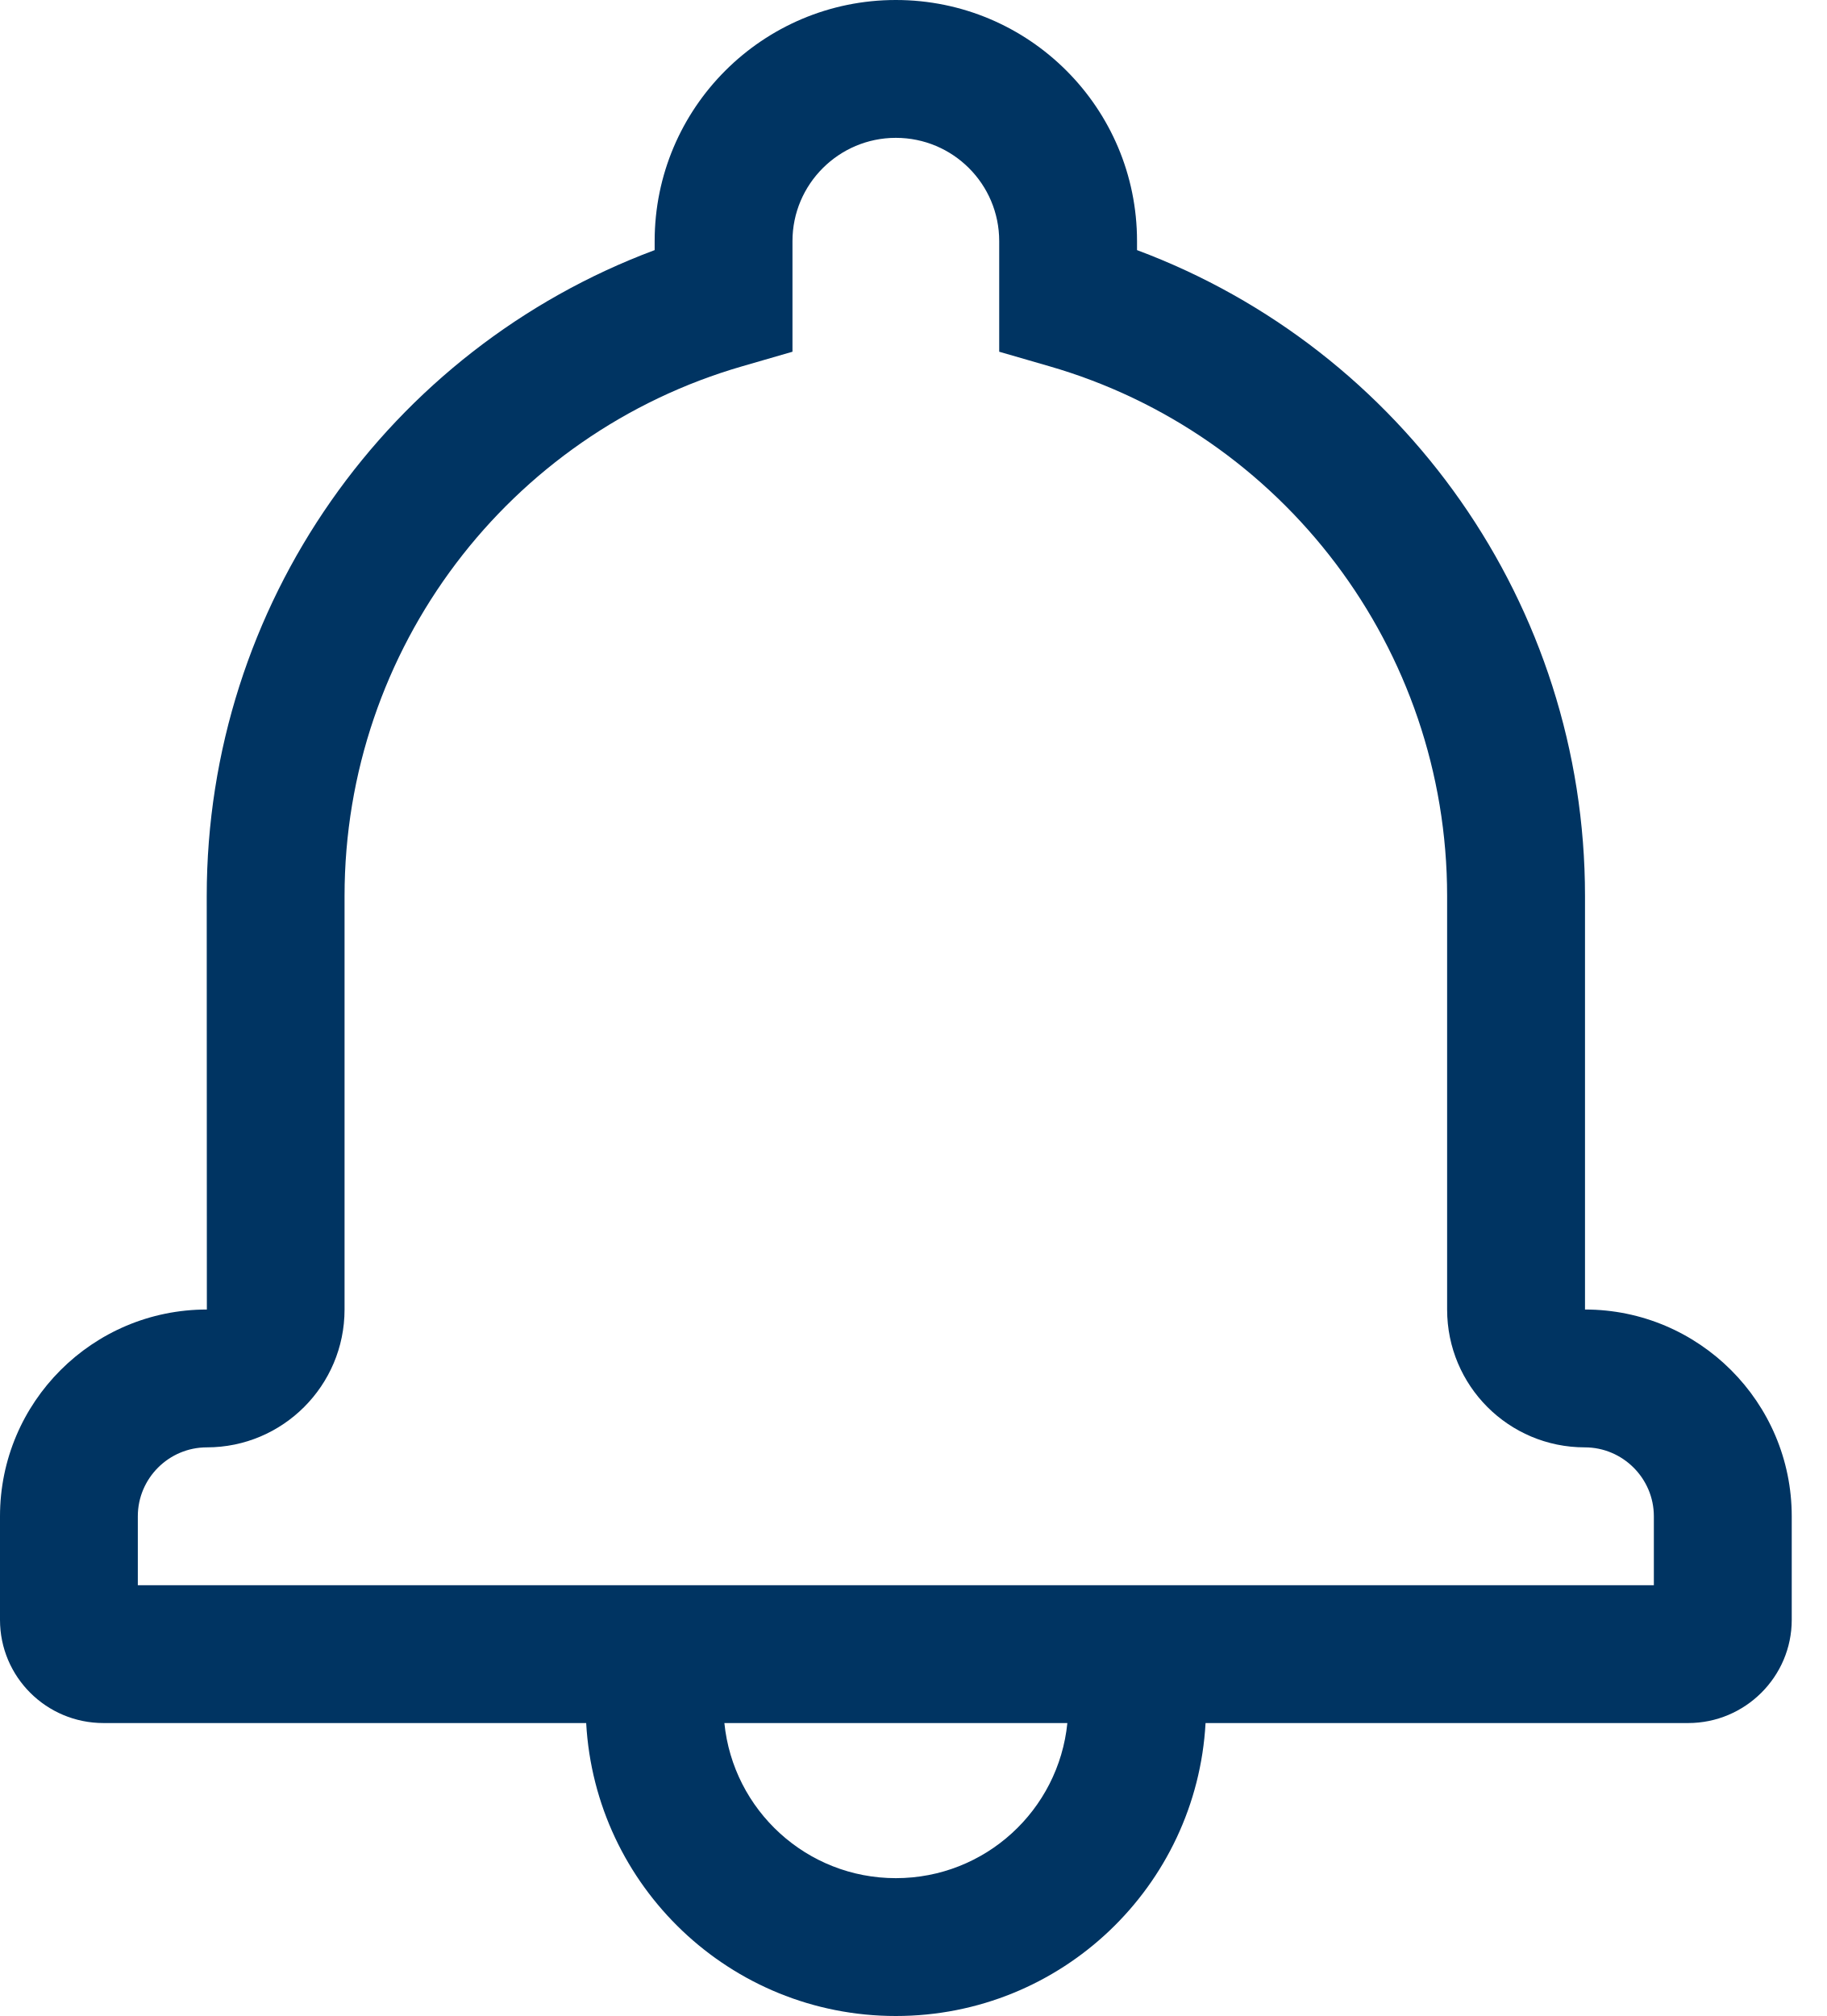
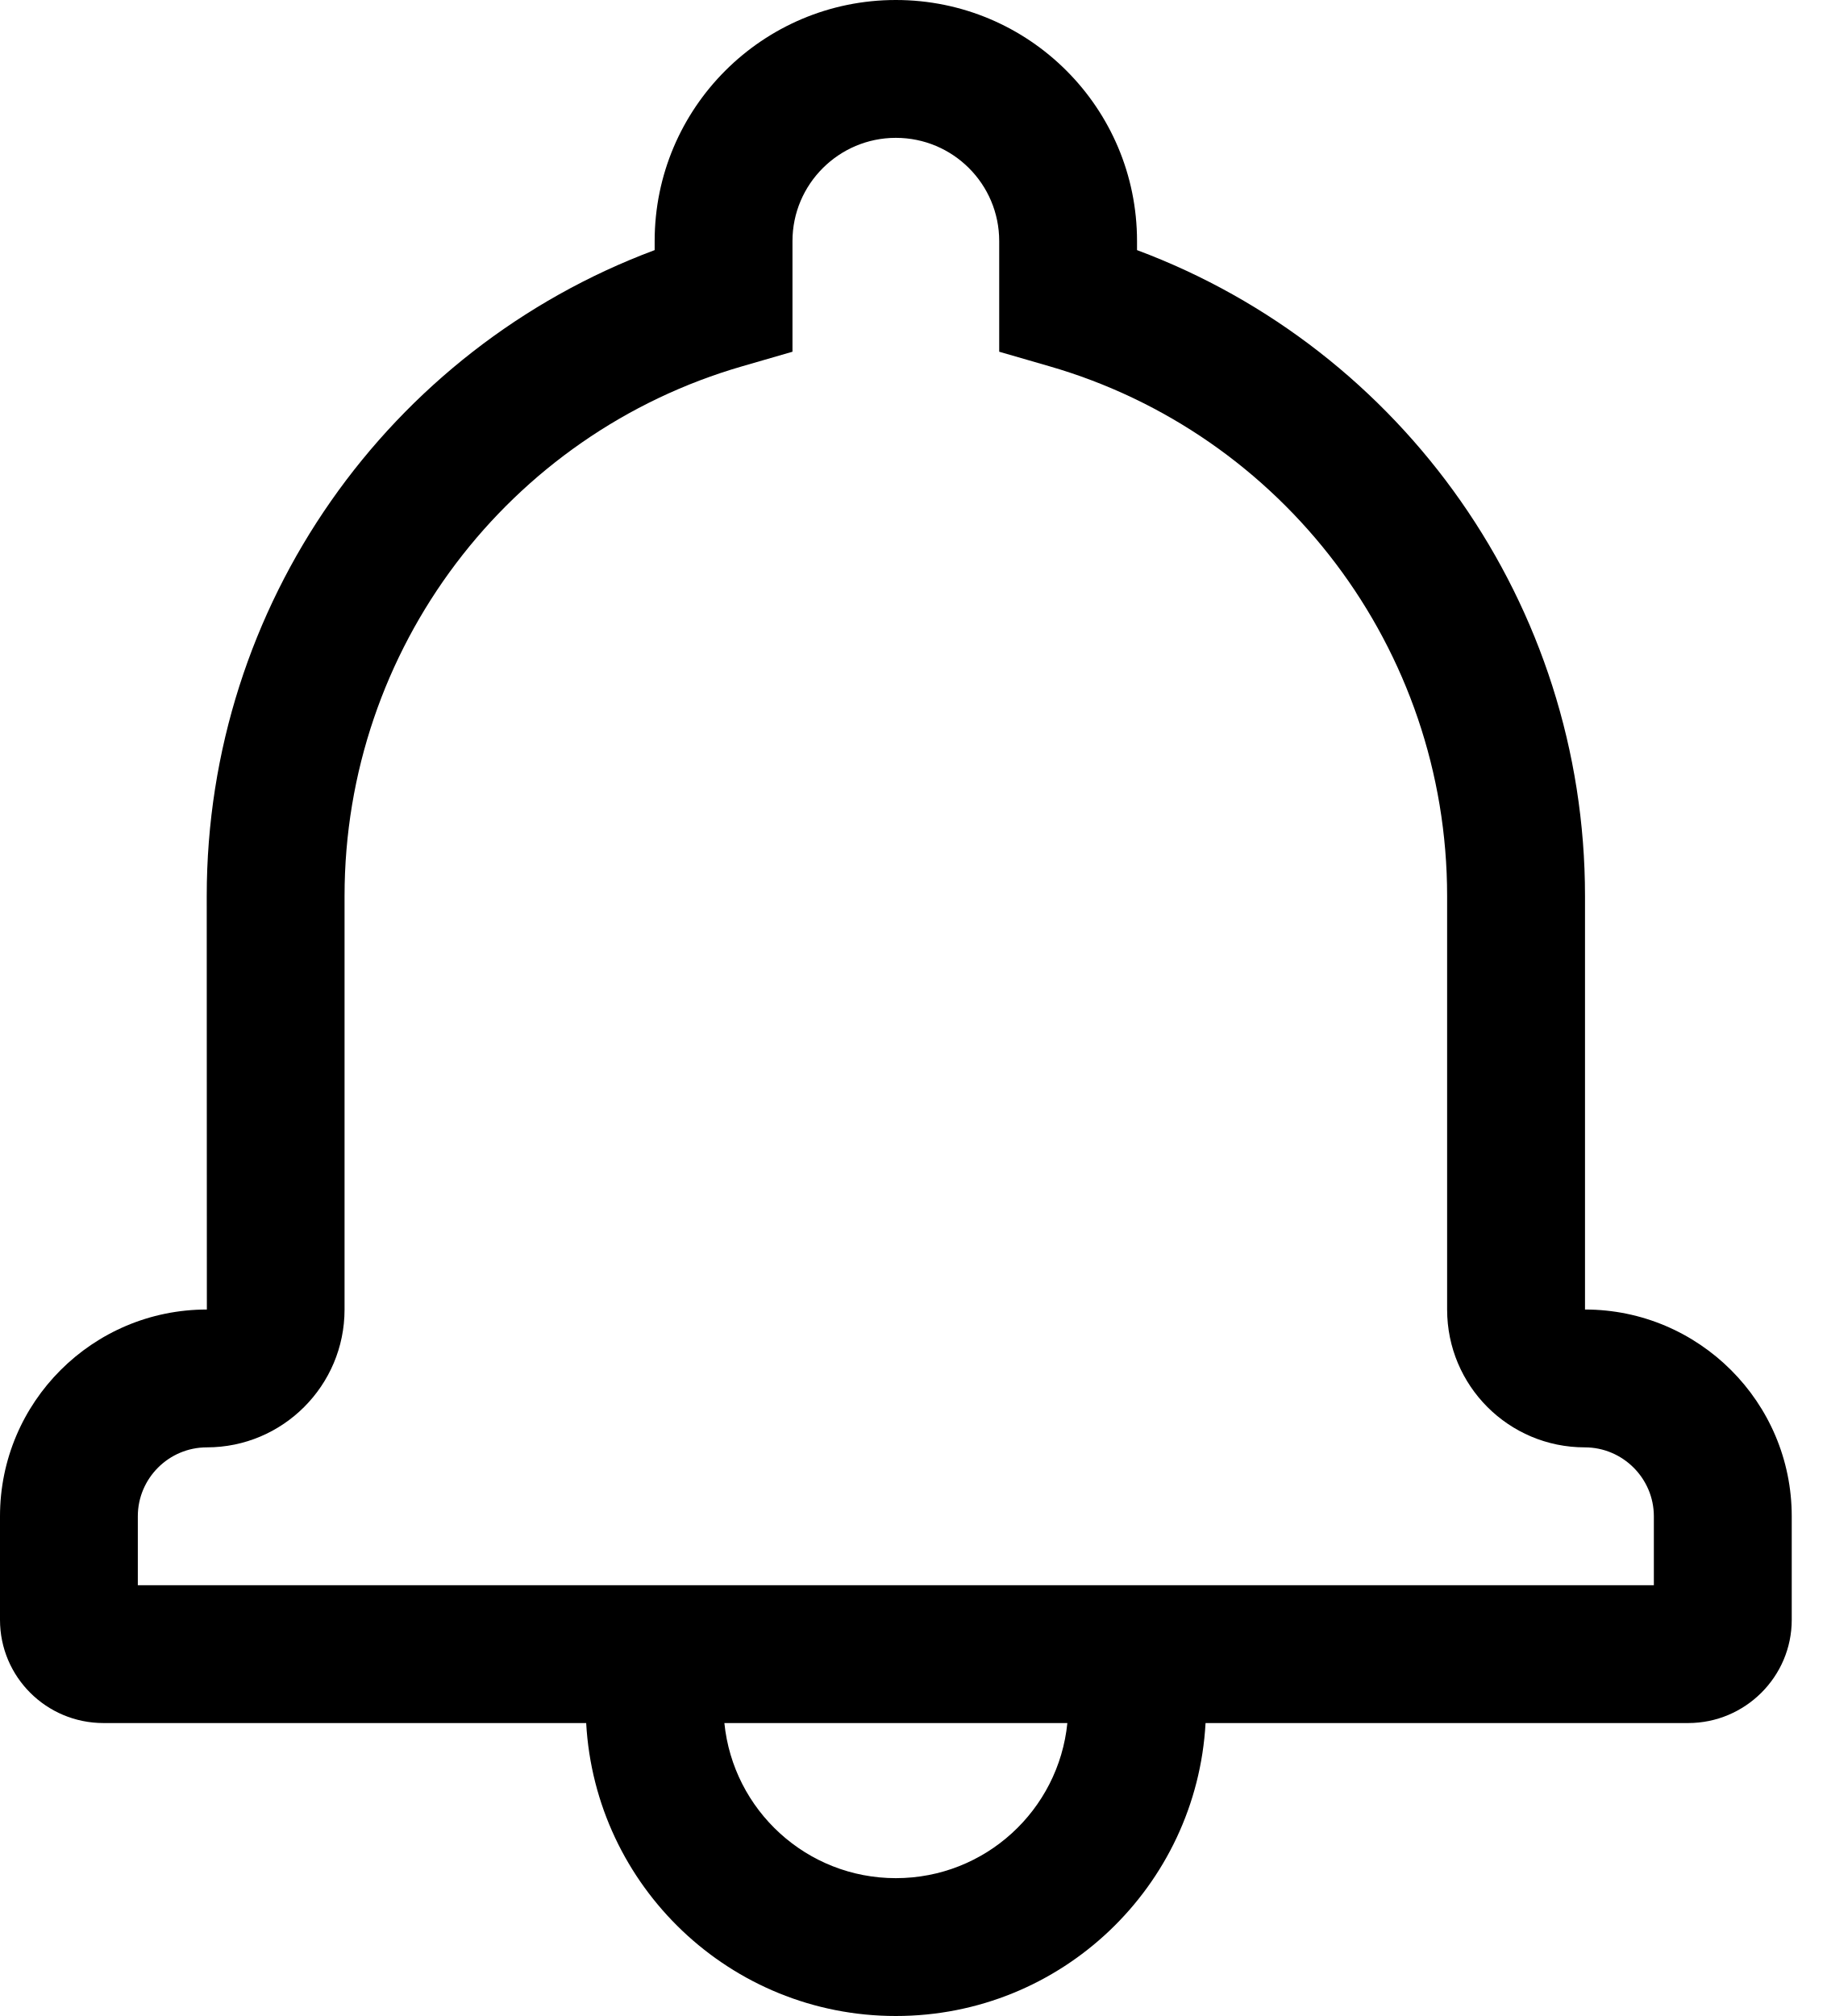
<svg xmlns="http://www.w3.org/2000/svg" width="29" height="32" viewBox="0 0 29 32" fill="none">
-   <path id="notification" d="M19.139 27.35C18.996 29.942 16.851 32 14.222 32C11.594 32 9.449 29.942 9.306 27.35H1.643C0.735 27.35 0 26.617 0 25.712V24.068C0 22.256 1.47 20.786 3.284 20.786L3.282 14.222C3.282 9.598 6.173 5.545 10.393 3.97V3.827C10.393 1.714 12.109 0 14.222 0C16.338 0 18.051 1.714 18.051 3.827V3.97C22.271 5.545 25.163 9.598 25.163 14.222V20.786C26.97 20.786 28.445 22.256 28.445 24.068V25.712C28.445 26.613 27.707 27.35 26.801 27.35H19.139ZM16.945 27.35H11.5C11.639 28.733 12.804 29.812 14.222 29.812C15.641 29.812 16.806 28.733 16.945 27.35ZM26.256 25.162V24.068C26.256 23.466 25.763 22.974 25.16 22.974C23.953 22.974 22.974 21.998 22.974 20.786V14.222C22.974 10.297 20.367 6.882 16.654 5.812L15.863 5.583V3.827C15.863 2.921 15.128 2.188 14.222 2.188C13.318 2.188 12.581 2.923 12.581 3.827V5.583L11.79 5.812C8.077 6.882 5.47 10.295 5.47 14.222V20.786C5.47 21.994 4.489 22.974 3.284 22.974C2.679 22.974 2.188 23.466 2.188 24.068V25.162H26.256Z" fill="#003462" />
+   <path id="notification" d="M19.139 27.35C18.996 29.942 16.851 32 14.222 32C11.594 32 9.449 29.942 9.306 27.35H1.643C0.735 27.35 0 26.617 0 25.712V24.068C0 22.256 1.47 20.786 3.284 20.786L3.282 14.222C3.282 9.598 6.173 5.545 10.393 3.97V3.827C10.393 1.714 12.109 0 14.222 0C16.338 0 18.051 1.714 18.051 3.827V3.97C22.271 5.545 25.163 9.598 25.163 14.222V20.786C26.97 20.786 28.445 22.256 28.445 24.068V25.712C28.445 26.613 27.707 27.35 26.801 27.35H19.139ZM16.945 27.35H11.5C11.639 28.733 12.804 29.812 14.222 29.812C15.641 29.812 16.806 28.733 16.945 27.35ZM26.256 25.162V24.068C26.256 23.466 25.763 22.974 25.16 22.974C23.953 22.974 22.974 21.998 22.974 20.786V14.222C22.974 10.297 20.367 6.882 16.654 5.812L15.863 5.583V3.827C15.863 2.921 15.128 2.188 14.222 2.188C13.318 2.188 12.581 2.923 12.581 3.827V5.583L11.79 5.812C8.077 6.882 5.47 10.295 5.47 14.222V20.786C5.47 21.994 4.489 22.974 3.284 22.974C2.679 22.974 2.188 23.466 2.188 24.068V25.162H26.256Z" fill="currentColor" />
</svg>
